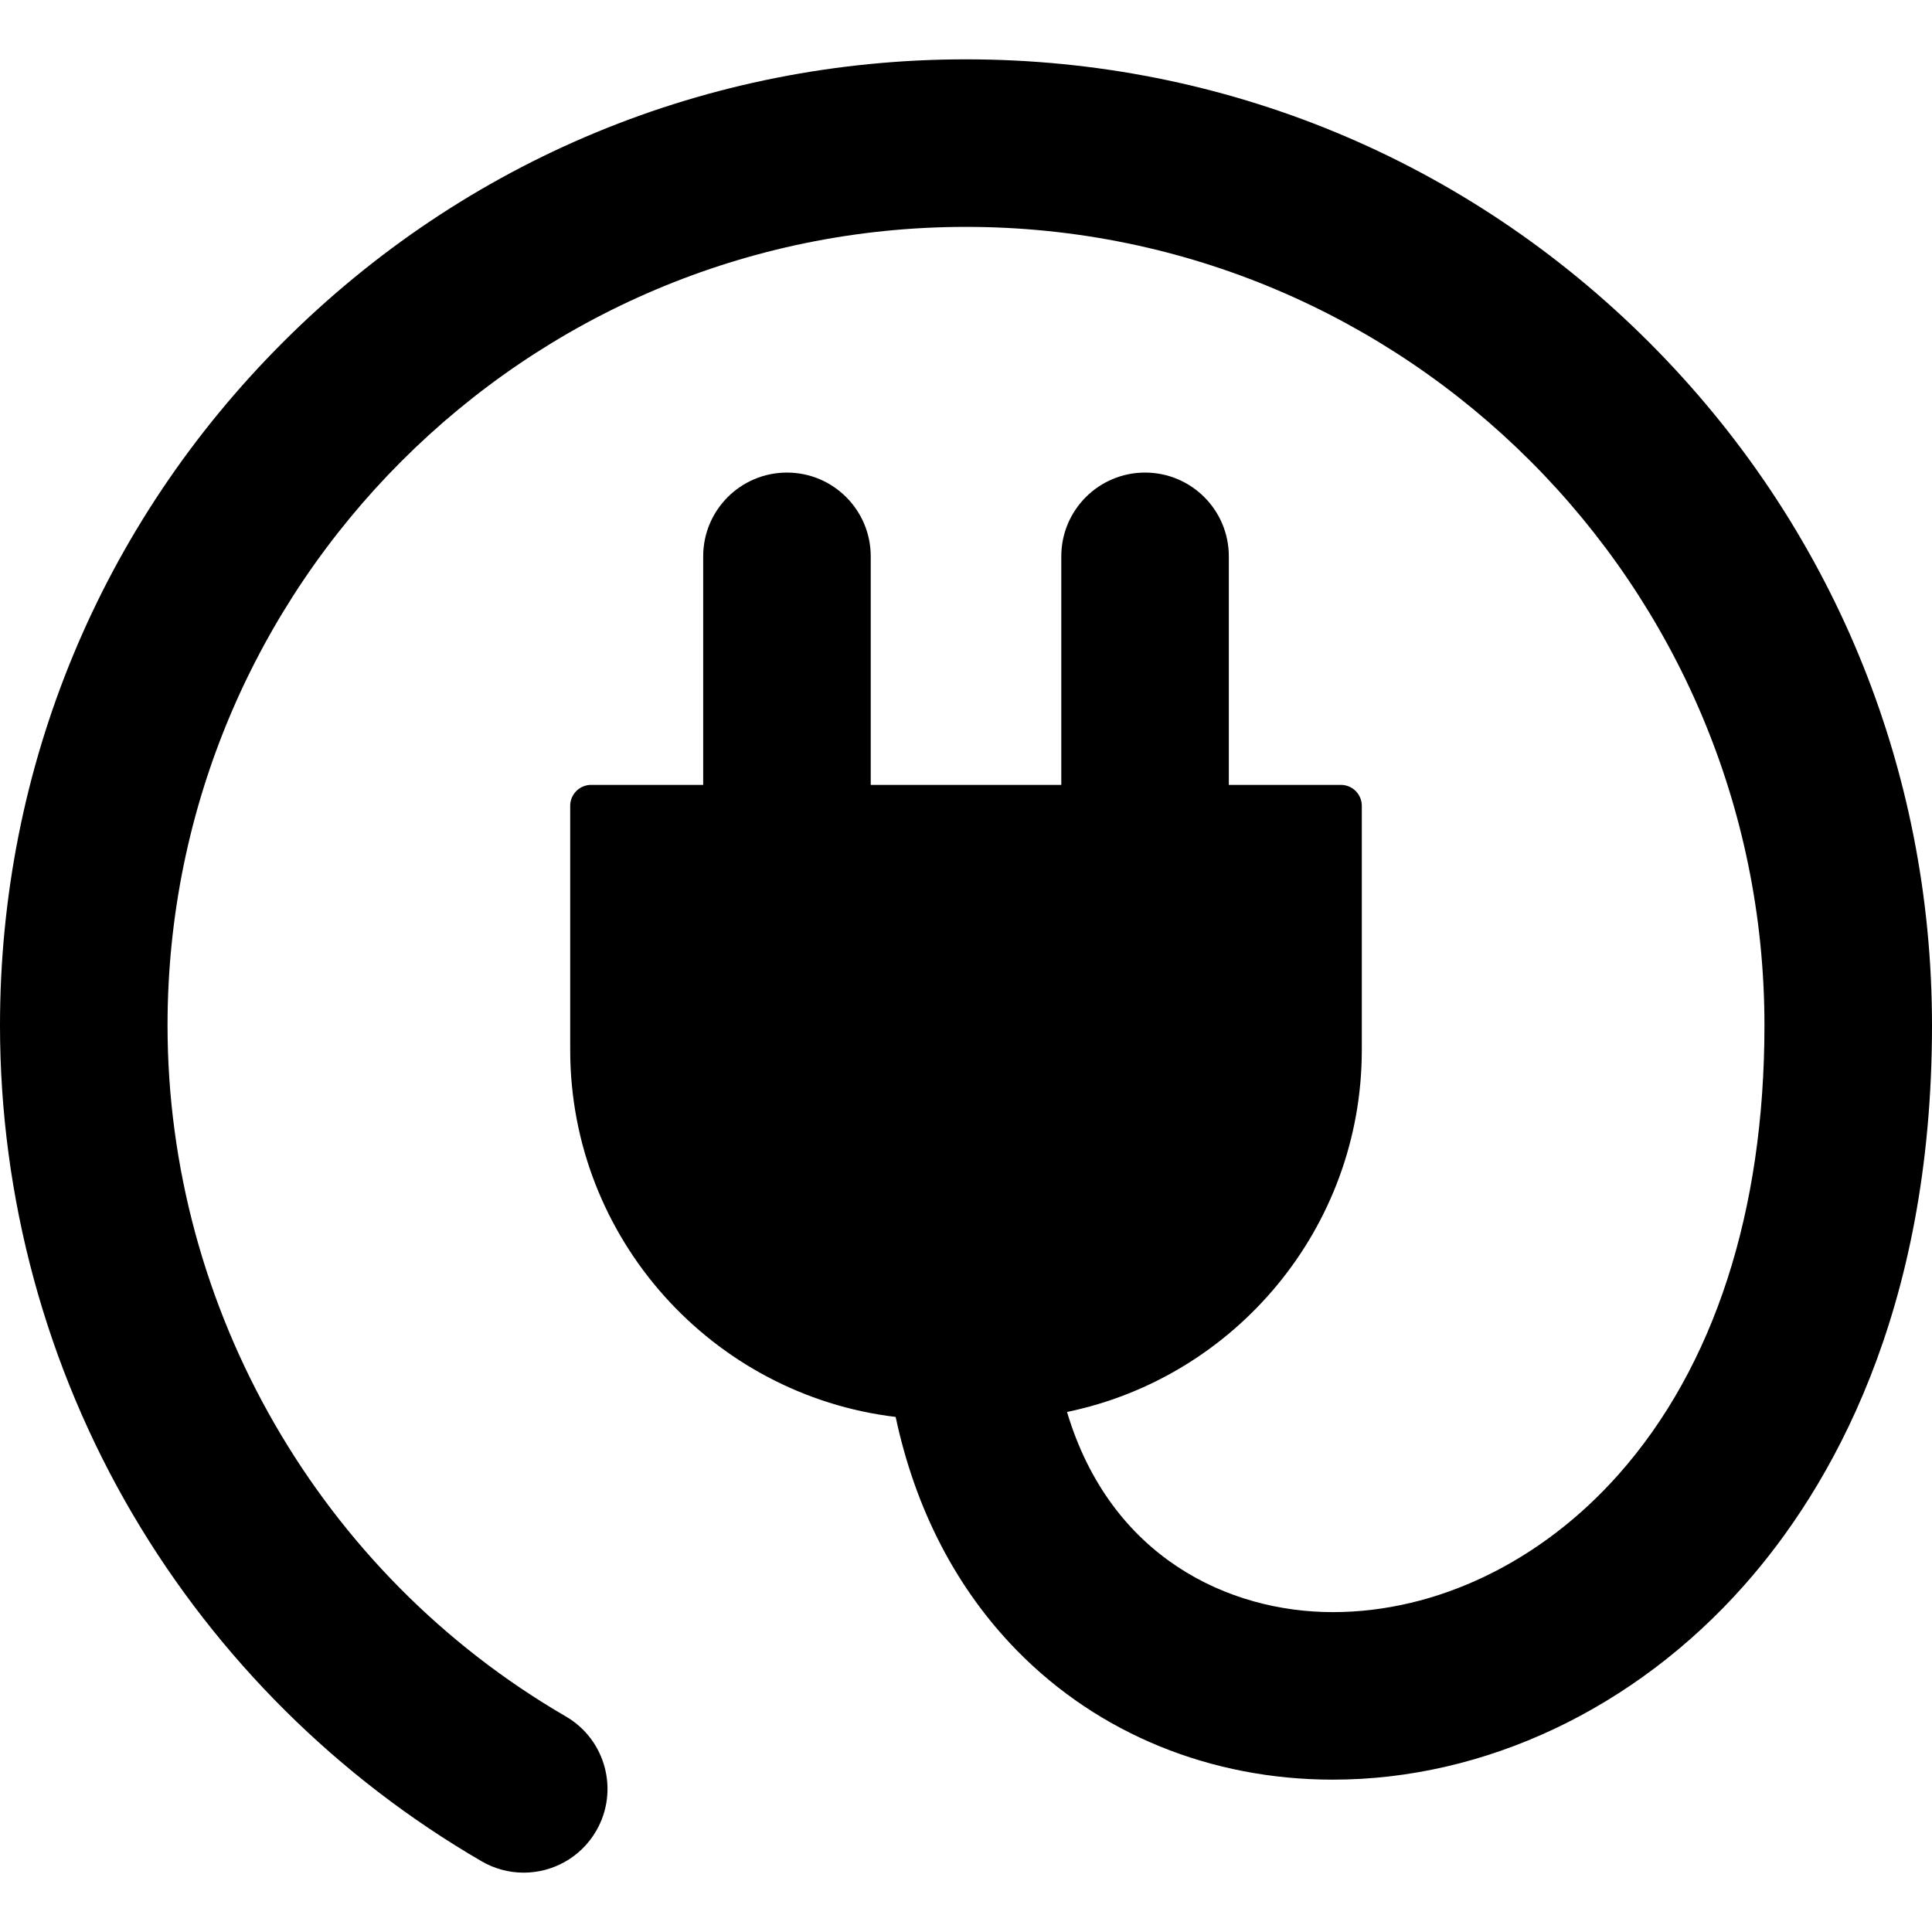
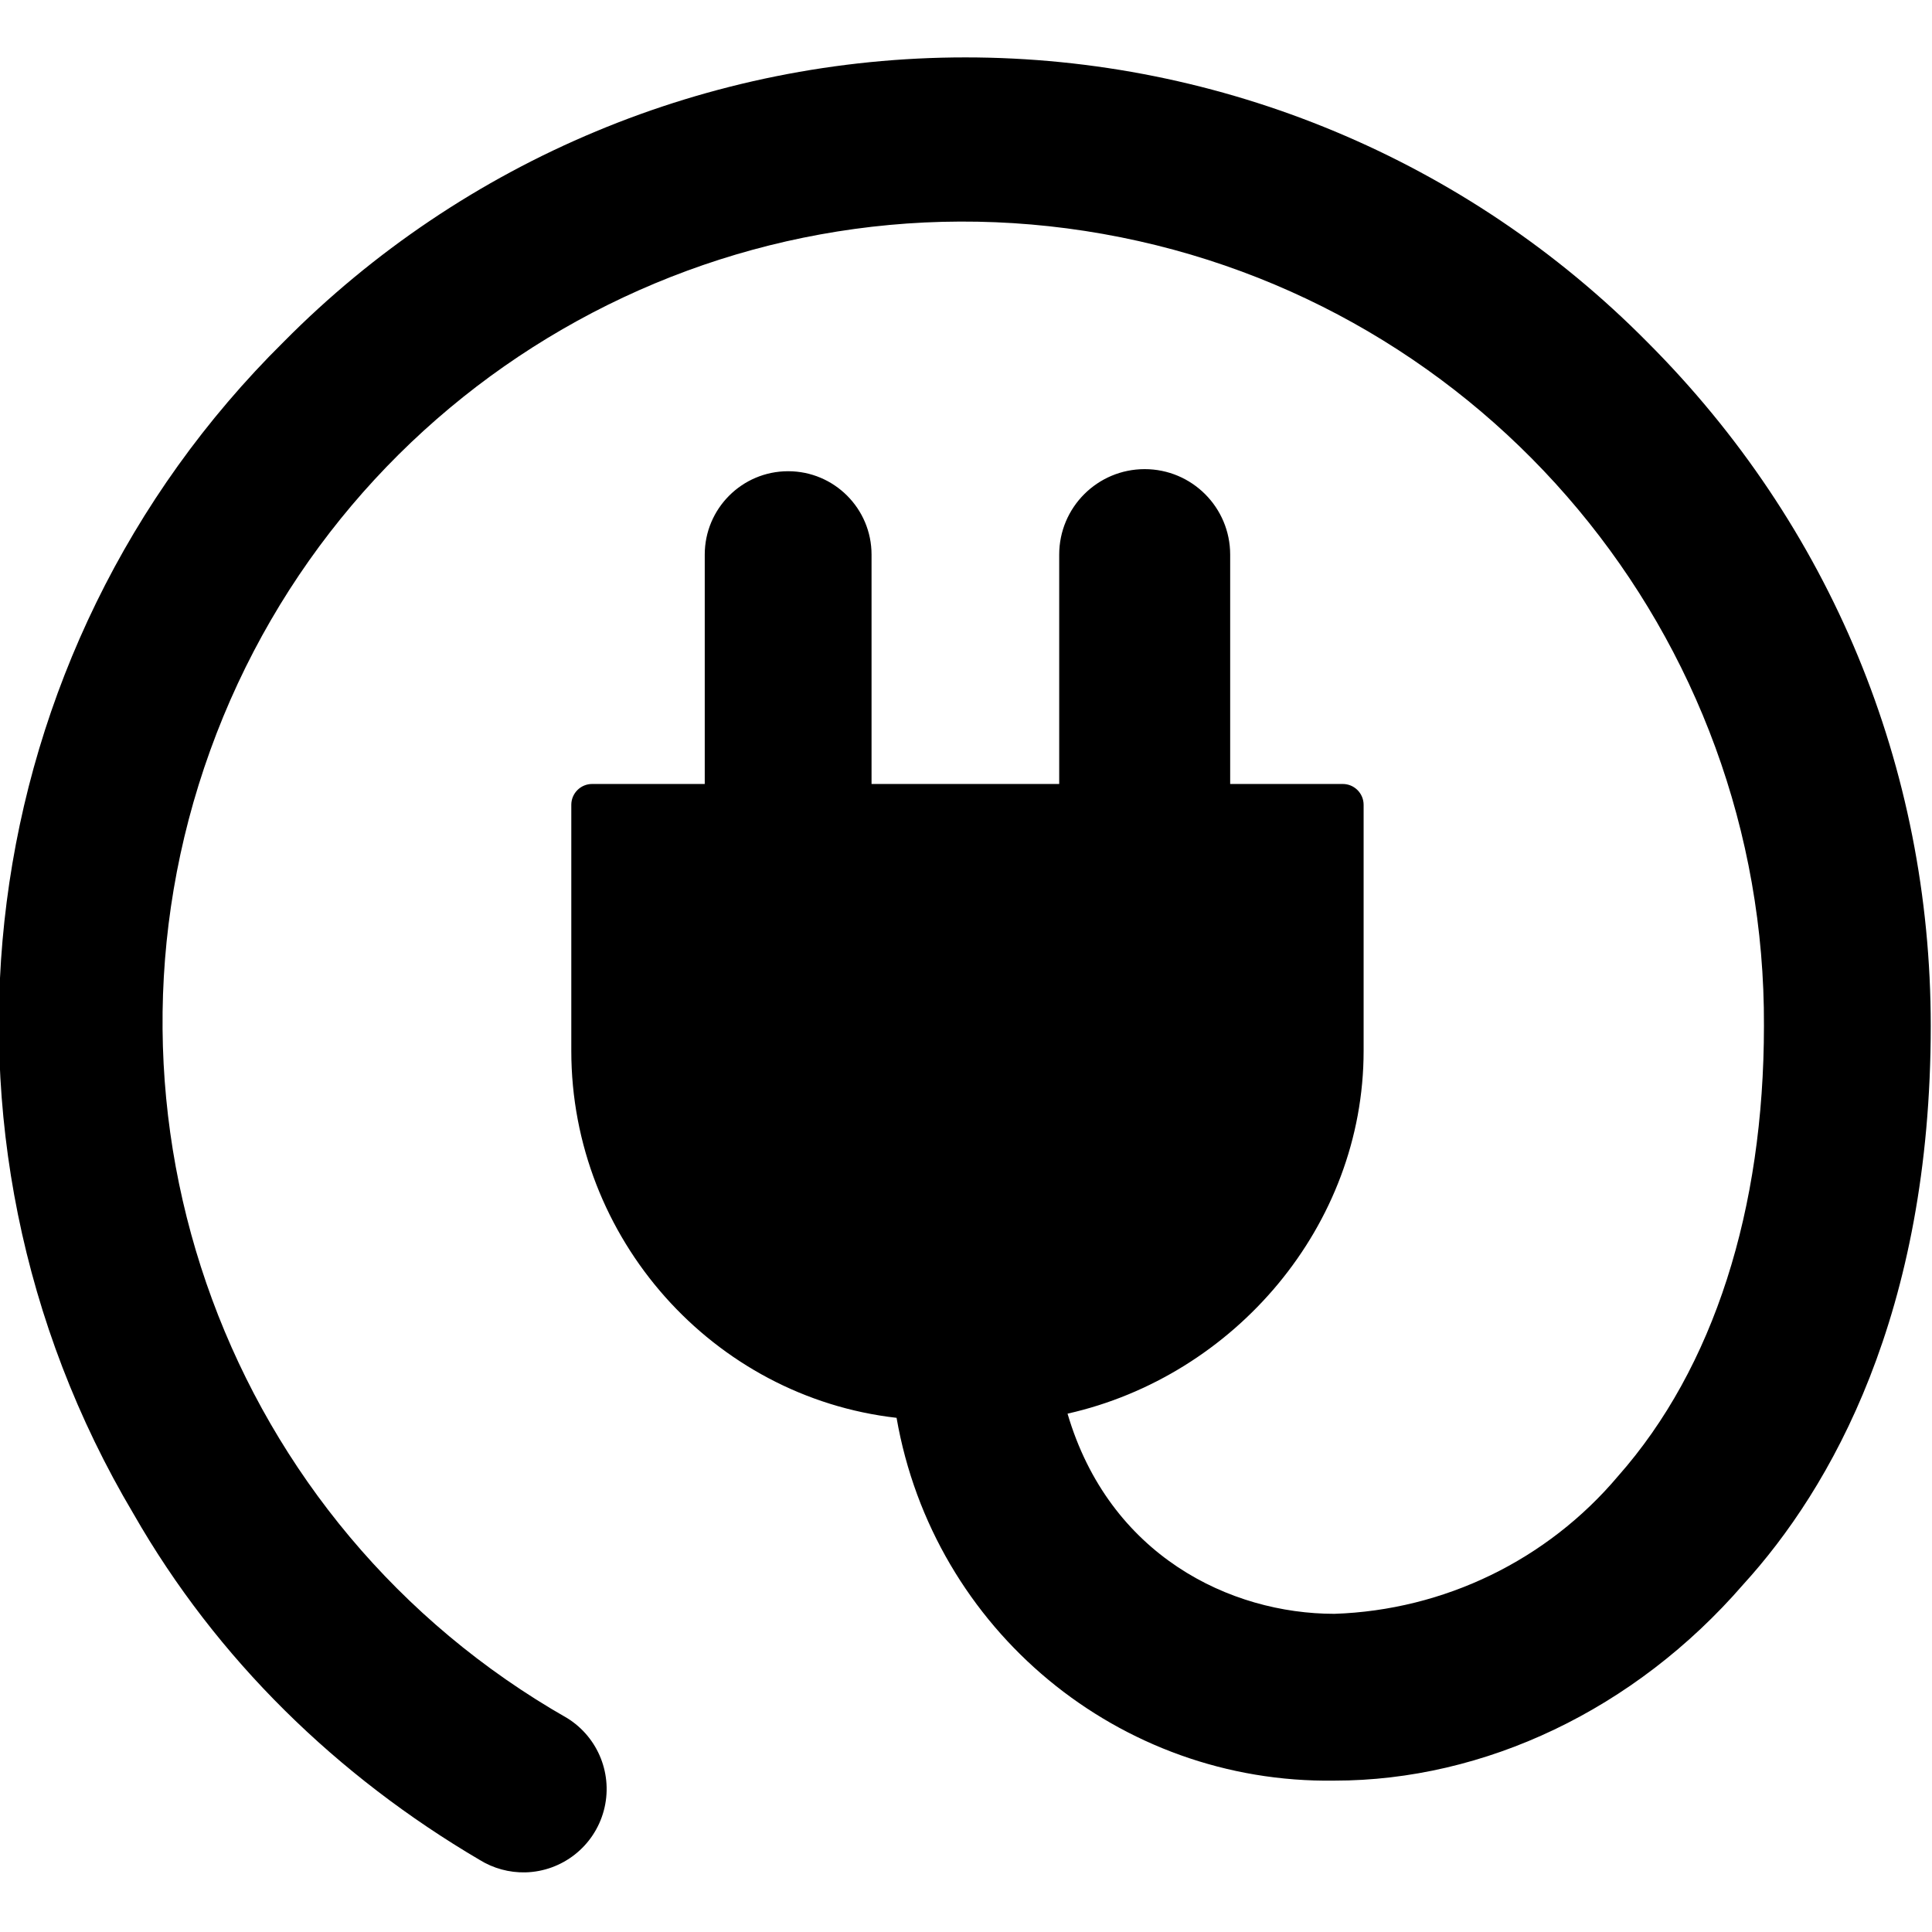
- <svg xmlns="http://www.w3.org/2000/svg" width="463.264" height="463.264">
-   <path d="M395.42 82.072c-43.749-43.749-101.917-67.843-163.788-67.843S111.593 38.323 67.844 82.072C24.094 125.822 0 183.989 0 245.861c0 41.319 11.02 81.888 31.868 117.317 20.225 34.369 49.143 63.117 83.629 83.137a19.998 19.998 0 0010.066 2.719c6.925 0 13.664-3.586 17.391-10.008 5.569-9.592 2.307-21.885-7.288-27.455-58.902-34.191-95.493-97.687-95.493-165.711 0-105.57 85.888-191.458 191.458-191.458 105.571 0 191.458 85.888 191.458 191.458 0 44.625-12.084 81.852-34.948 107.654-18.607 21.002-43.59 33.047-68.539 33.047-25.002 0-53.332-13.154-63.748-47.994 40.298-8.321 70.687-44.084 70.687-86.809v-58.534a5.022 5.022 0 00-5.021-5.021h-26.867v-54.801c0-11.093-8.992-20.086-20.085-20.086-11.095 0-20.088 8.993-20.088 20.086v54.801h-45.693v-54.801c0-11.093-8.993-20.086-20.087-20.086s-20.086 8.993-20.086 20.086v54.801h-26.868a5.022 5.022 0 00-5.021 5.021v58.534c0 45.289 34.144 82.748 78.04 88.002 4.717 22.156 14.561 41.205 29.139 56.072 19.541 19.926 46.427 30.9 75.701 30.9 36.438 0 72.379-16.977 98.607-46.578 20.553-23.195 45.053-65.324 45.053-134.296-.002-61.869-24.095-120.037-67.845-163.786z" />
+ <svg xmlns="http://www.w3.org/2000/svg" viewBox="0 0 463.3 463.3">
+   <path d="M395 82a230 230 0 00-327 0 230 230 0 00-36 281c20 35 49 63 83 83a20 20 0 0011 3 20 20 0 0010-37 192 192 0 11287-166c0 44-12 82-35 108a93 93 0 01-68 33c-25 0-54-14-64-48 40-9 71-45 71-87v-59a5 5 0 00-5-5h-27v-55a20 20 0 10-41 0v55h-45v-55a20 20 0 00-40 0v55h-27a5 5 0 00-5 5v59c0 45 34 83 78 88a105 105 0 00105 87c36 0 72-17 98-47 21-23 45-65 45-134 0-62-24-120-68-164z" />
</svg>
